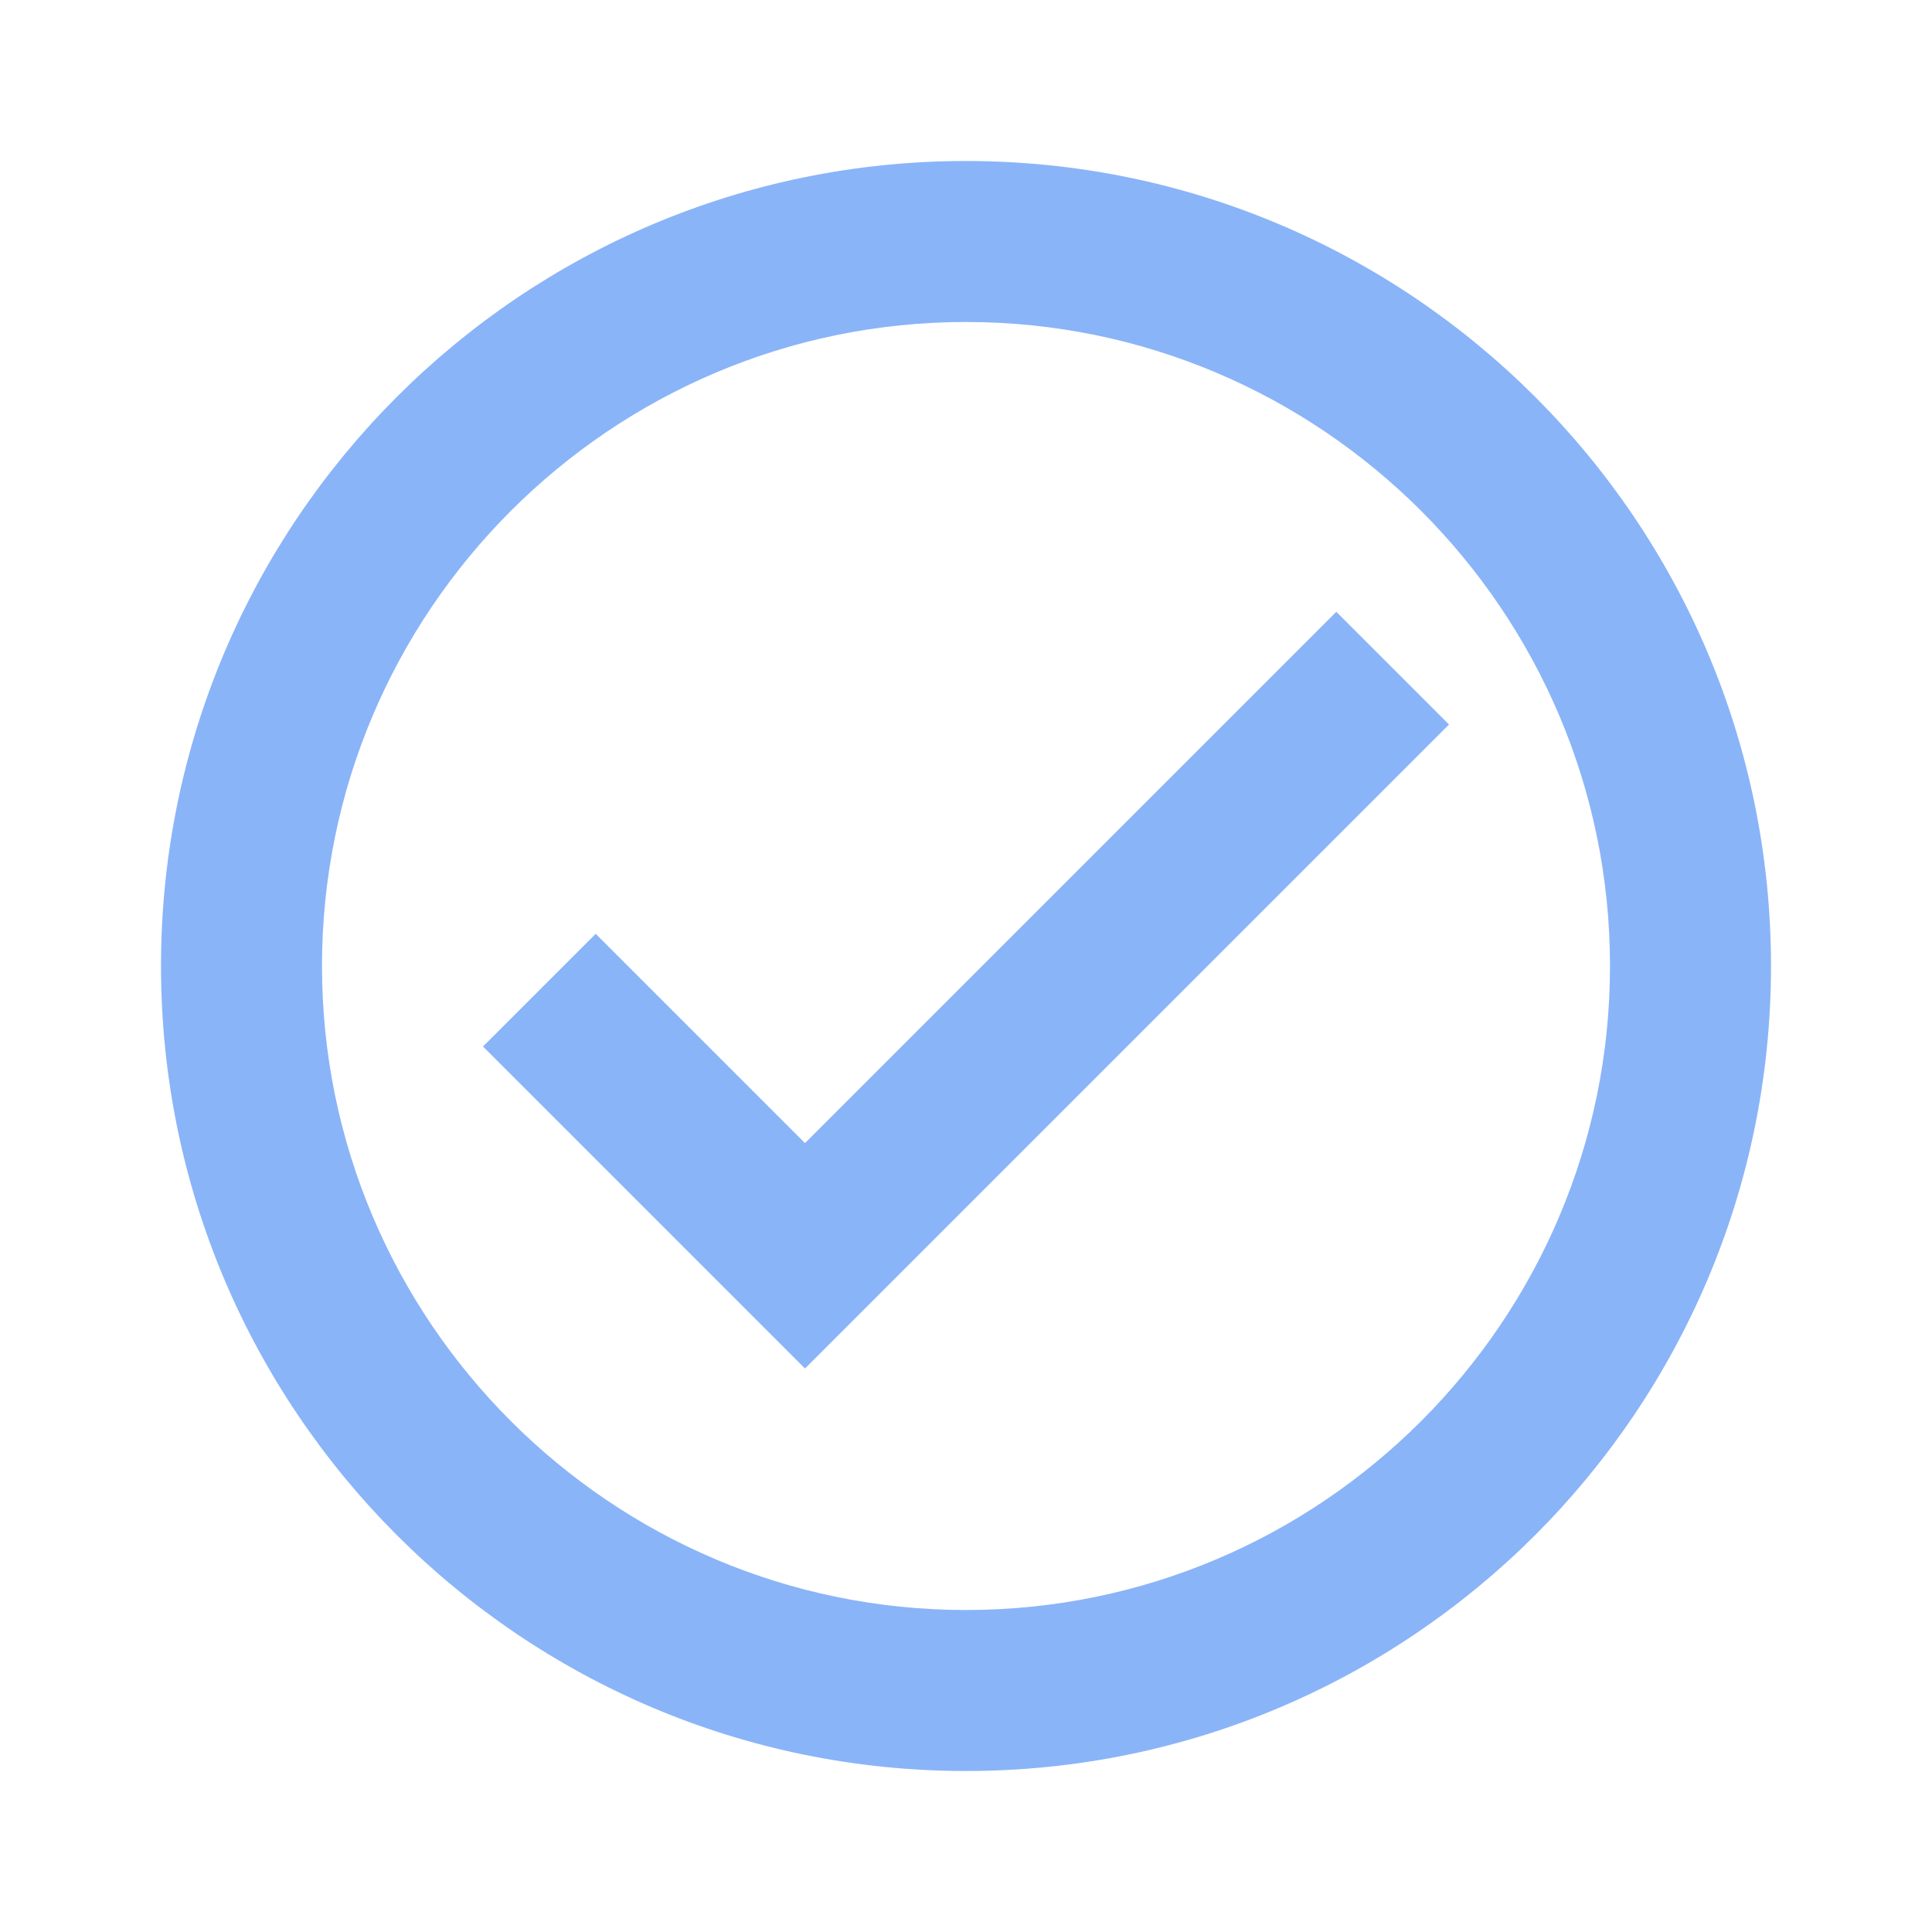
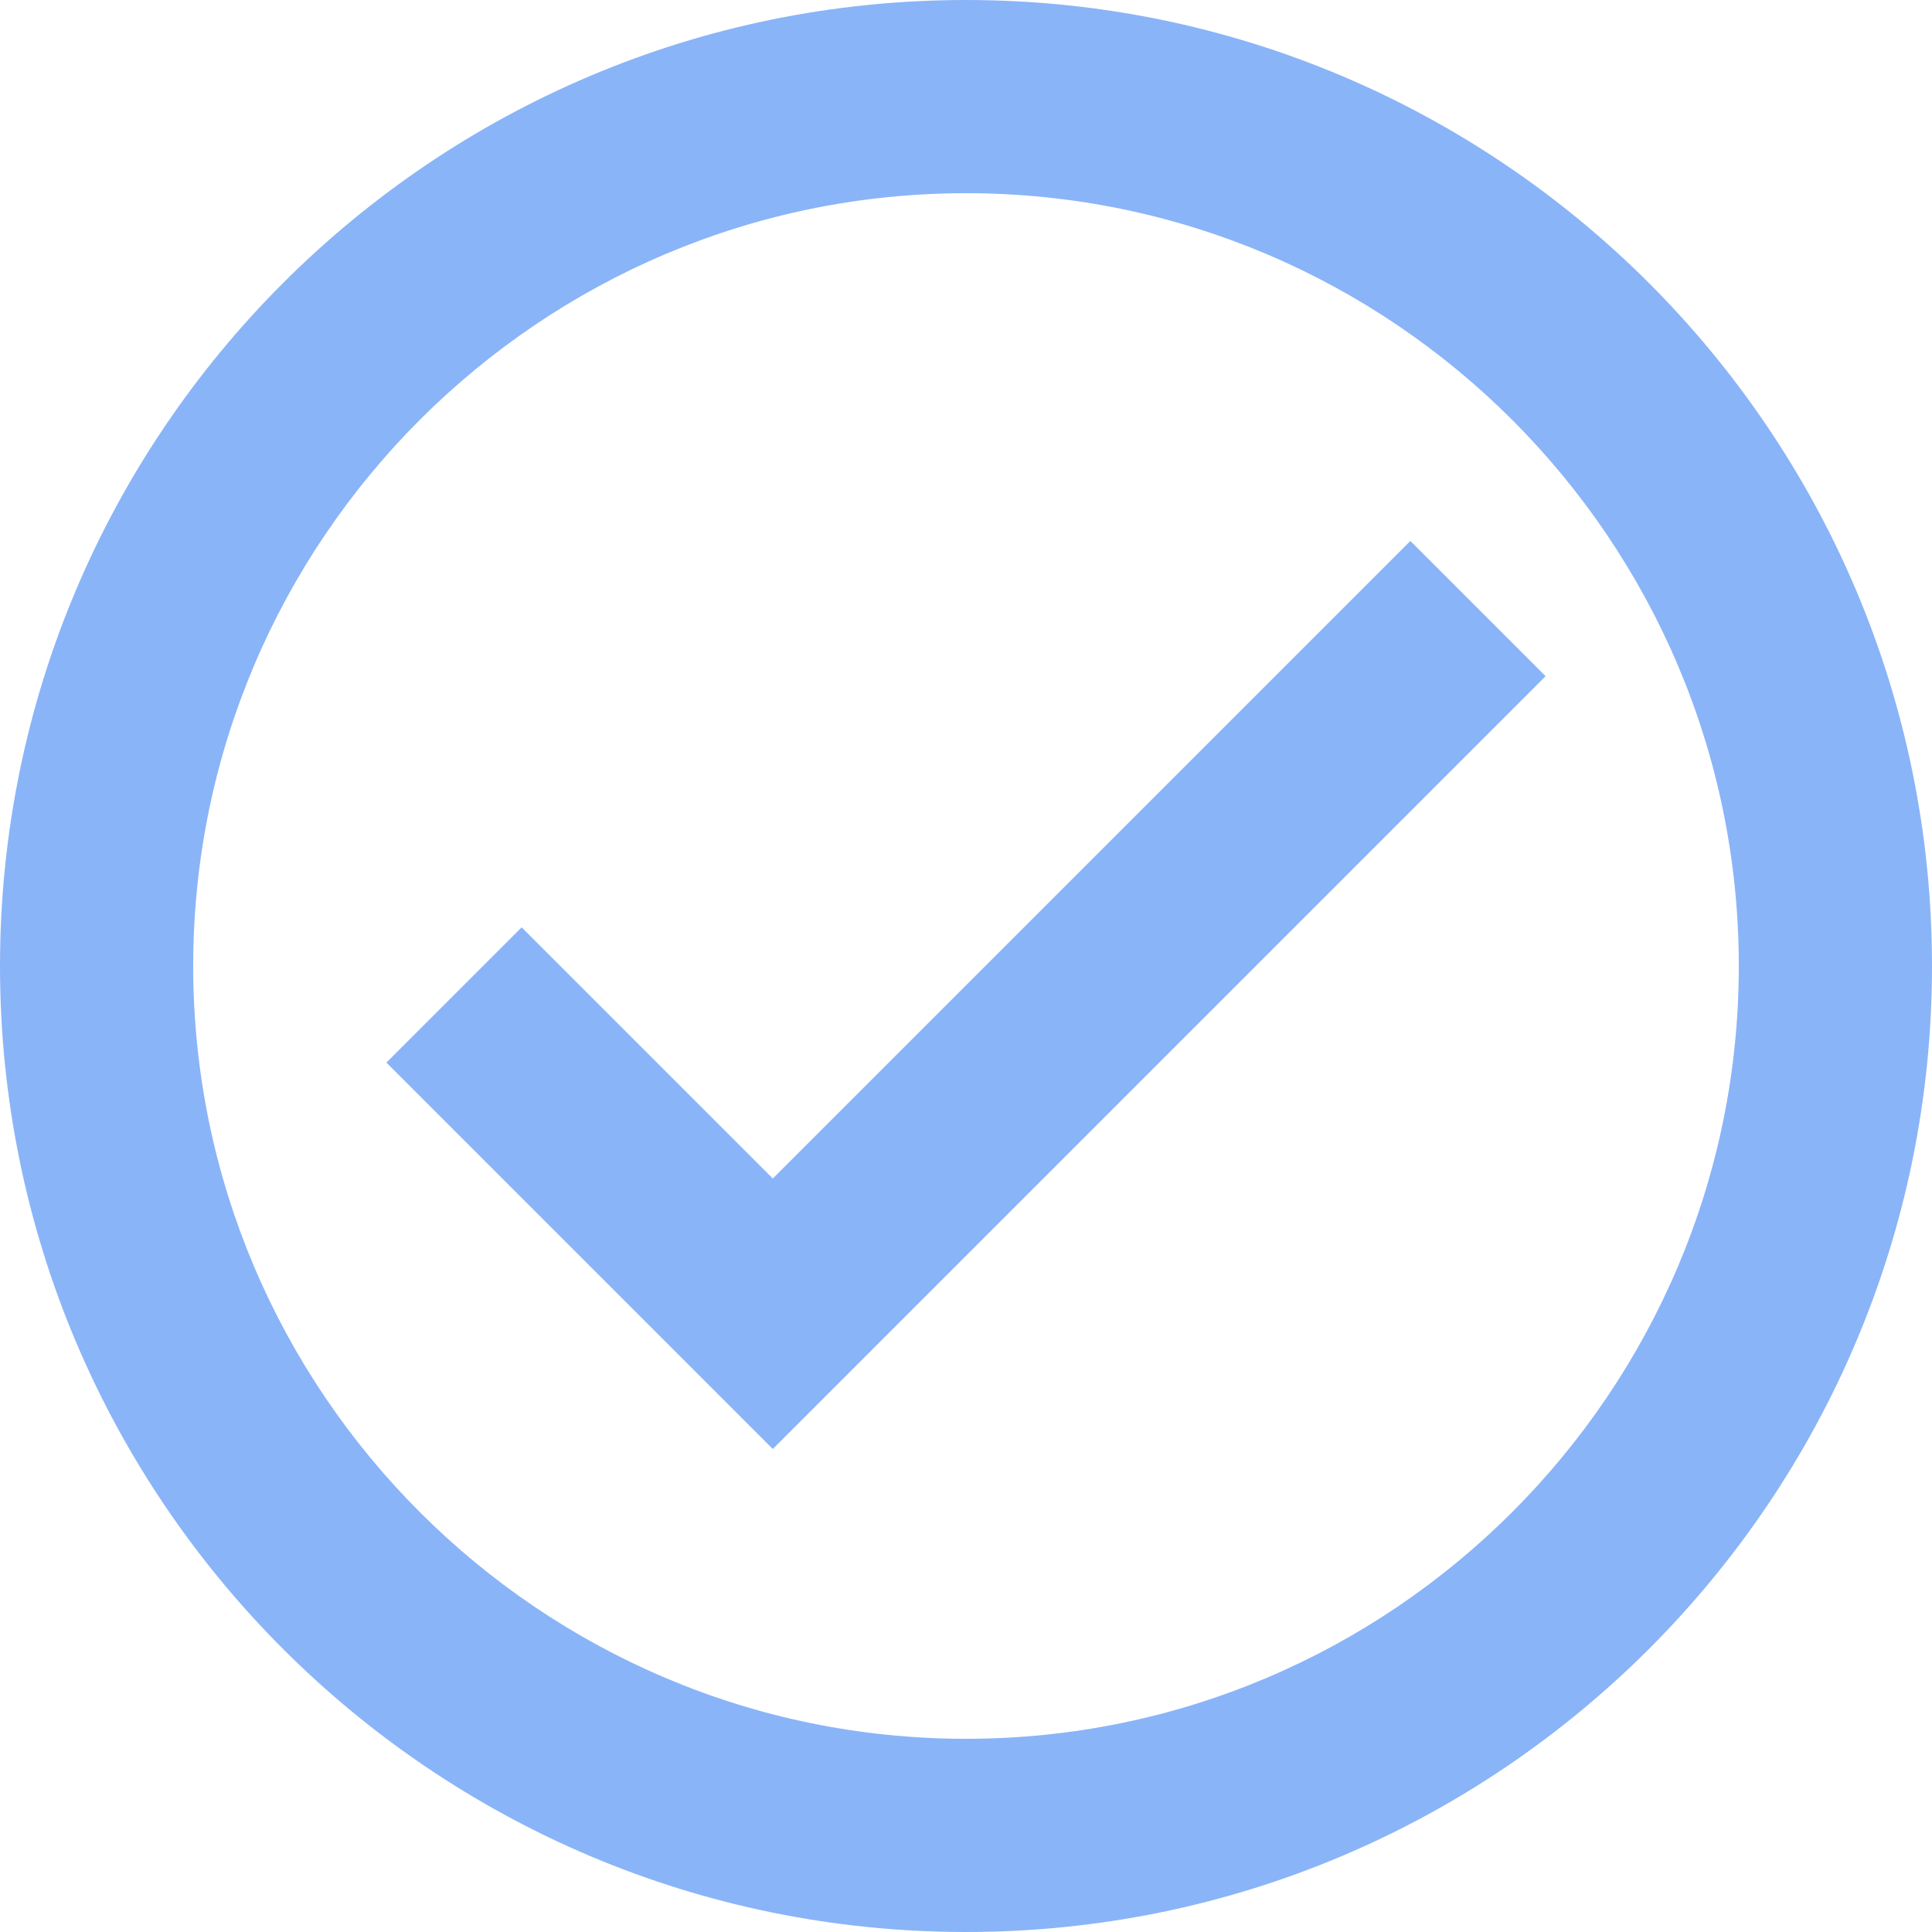
- <svg xmlns="http://www.w3.org/2000/svg" width="36px" height="36px" viewBox="0 0 36 36" version="1.1">
+ <svg xmlns="http://www.w3.org/2000/svg" width="36px" height="36px" viewBox="3 3 30 30" version="1.1">
  <g id="ic_done" stroke="none" stroke-width="1" fill="none" fill-rule="evenodd">
    <g id="check_circle">
      <g id="check_circle_gm2_24px">
        <path d="M18,3 C9.72,3 3,9.72 3,18 C3,26.28 9.72,33 18,33 C26.28,33 33,26.28 33,18 C33,9.72 26.28,3 18,3 Z M18,30 C11.385,30 6,24.615 6,18 C6,11.385 11.385,6 18,6 C24.615,6 30,11.385 30,18 C30,24.615 24.615,30 18,30 Z M15,21.3 L11.1,17.4 L9,19.5 L15,25.5 L27,13.5 L24.9,11.4 L15,21.3 Z" id="Shape" fill="#8AB4F8" />
        <polygon id="Path" points="0 0 36 0 36 36 0 36" />
      </g>
    </g>
  </g>
</svg>
